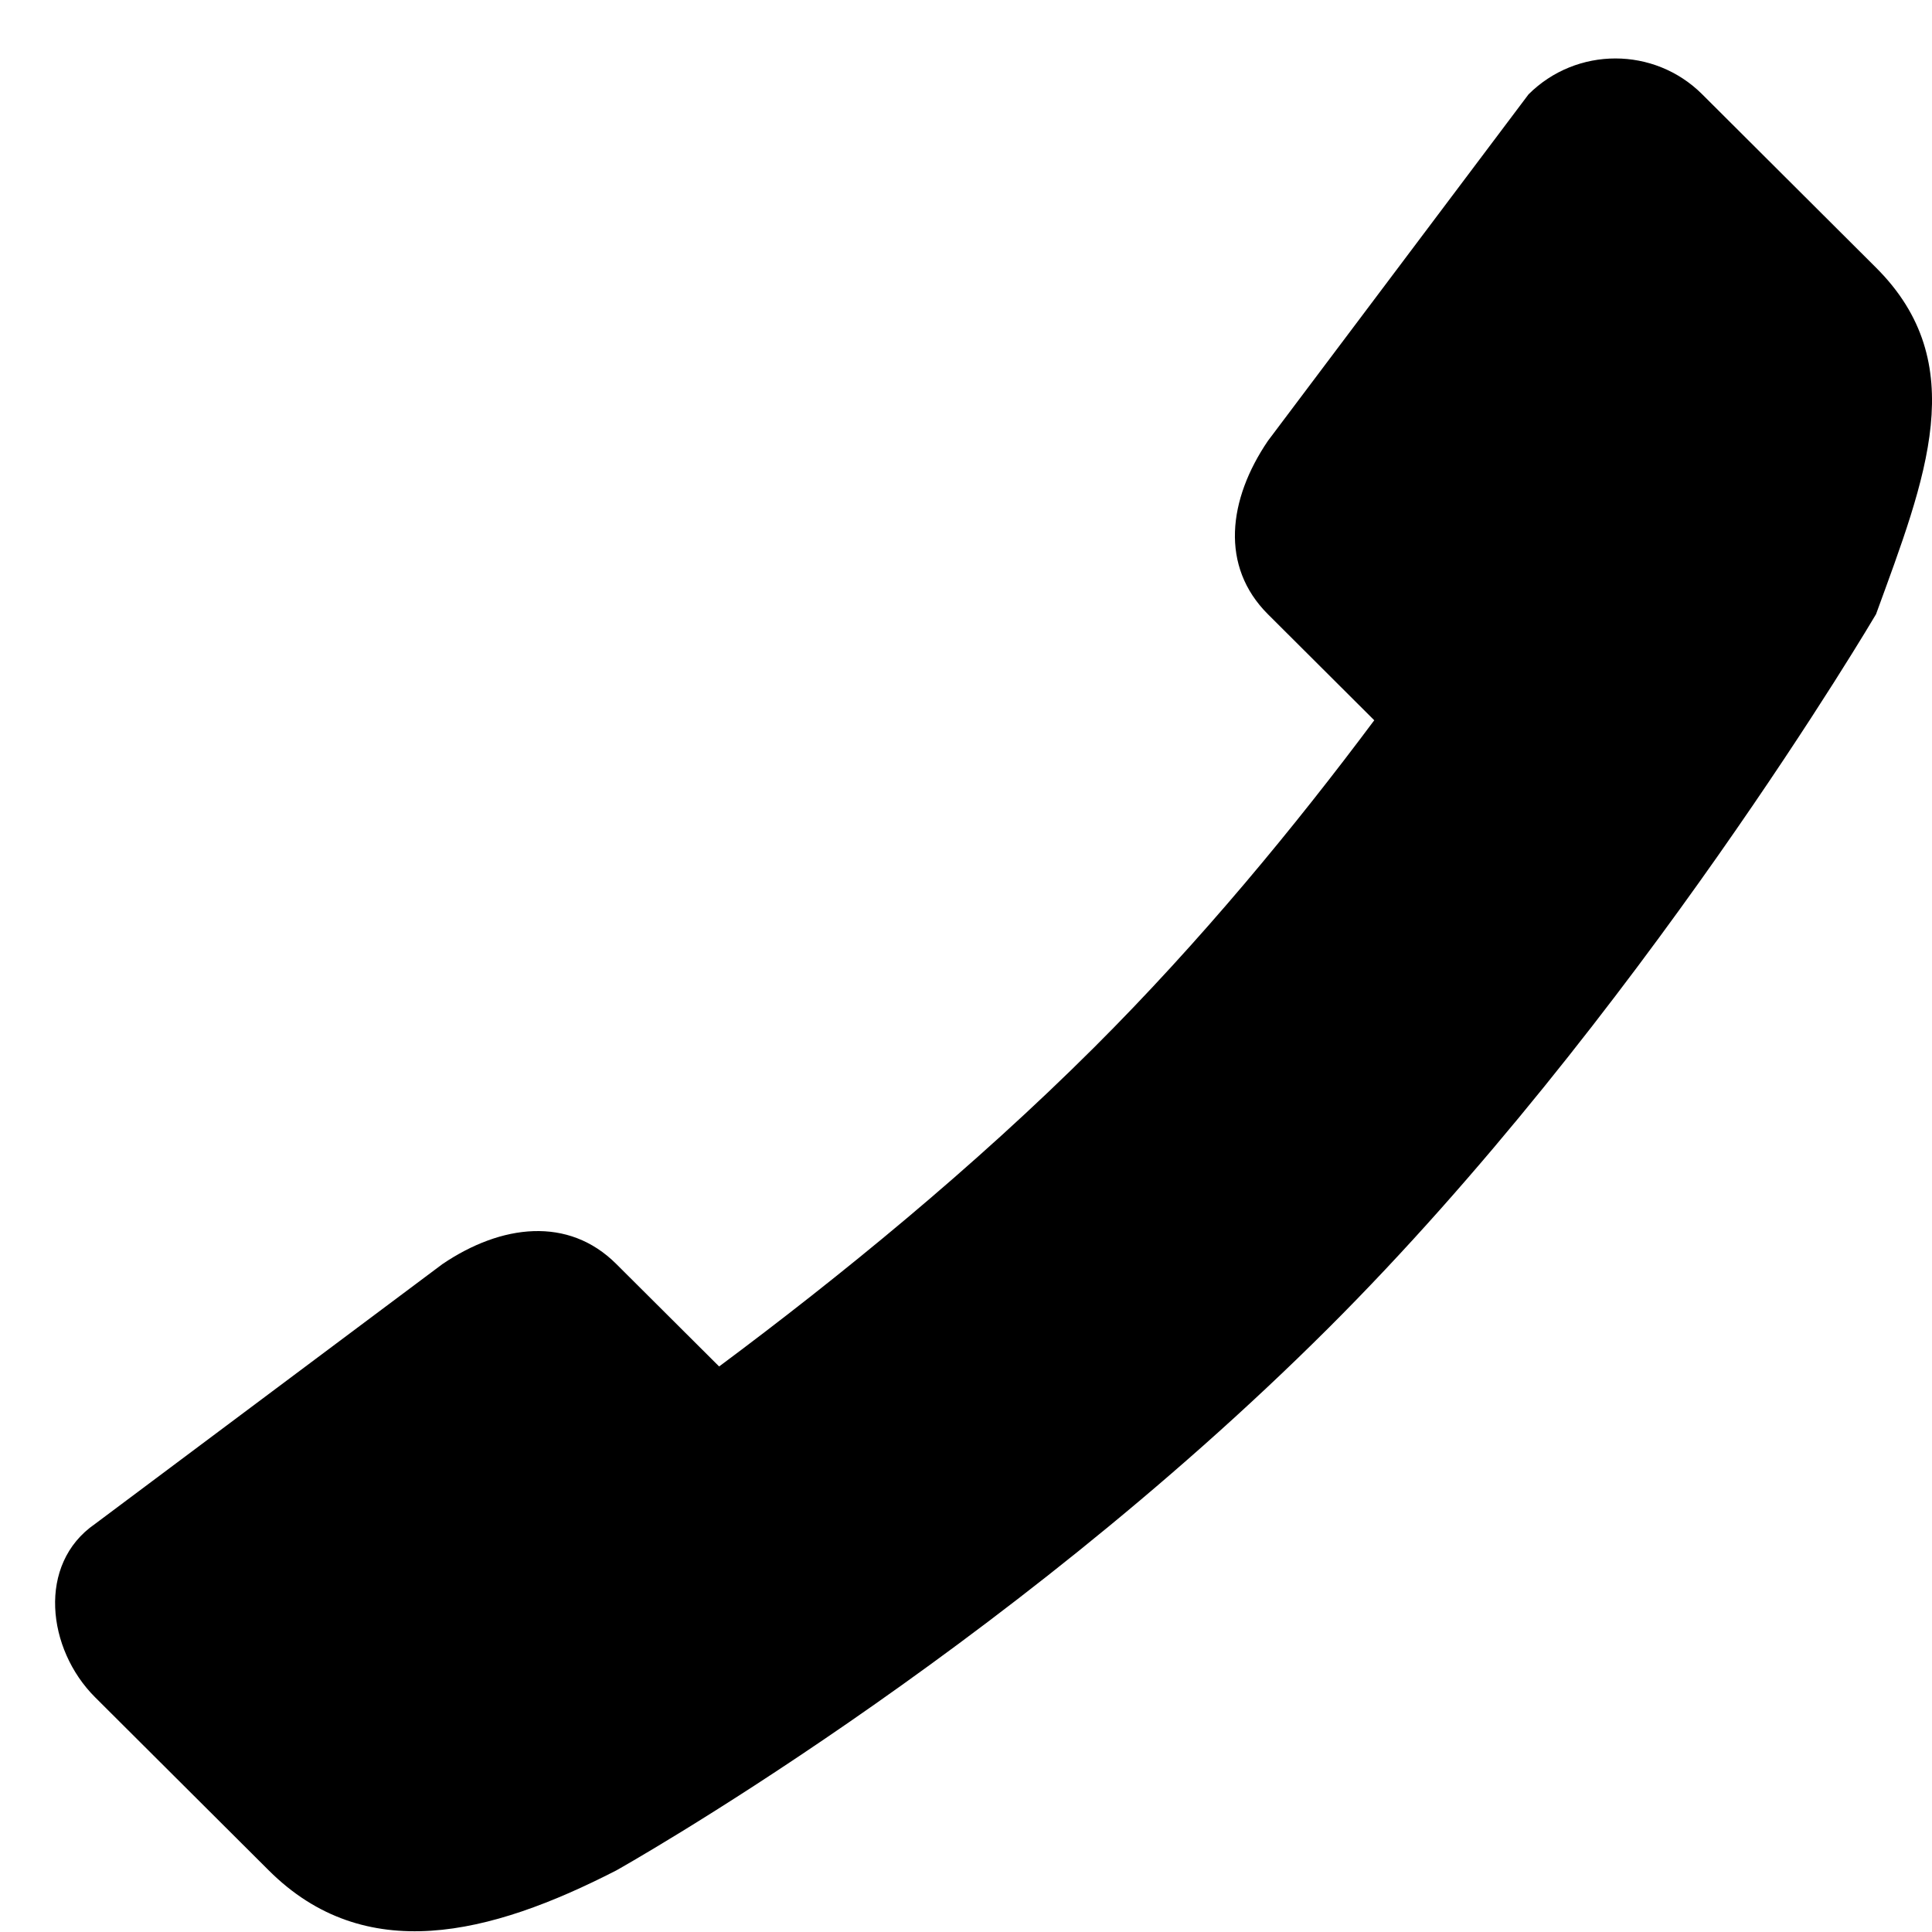
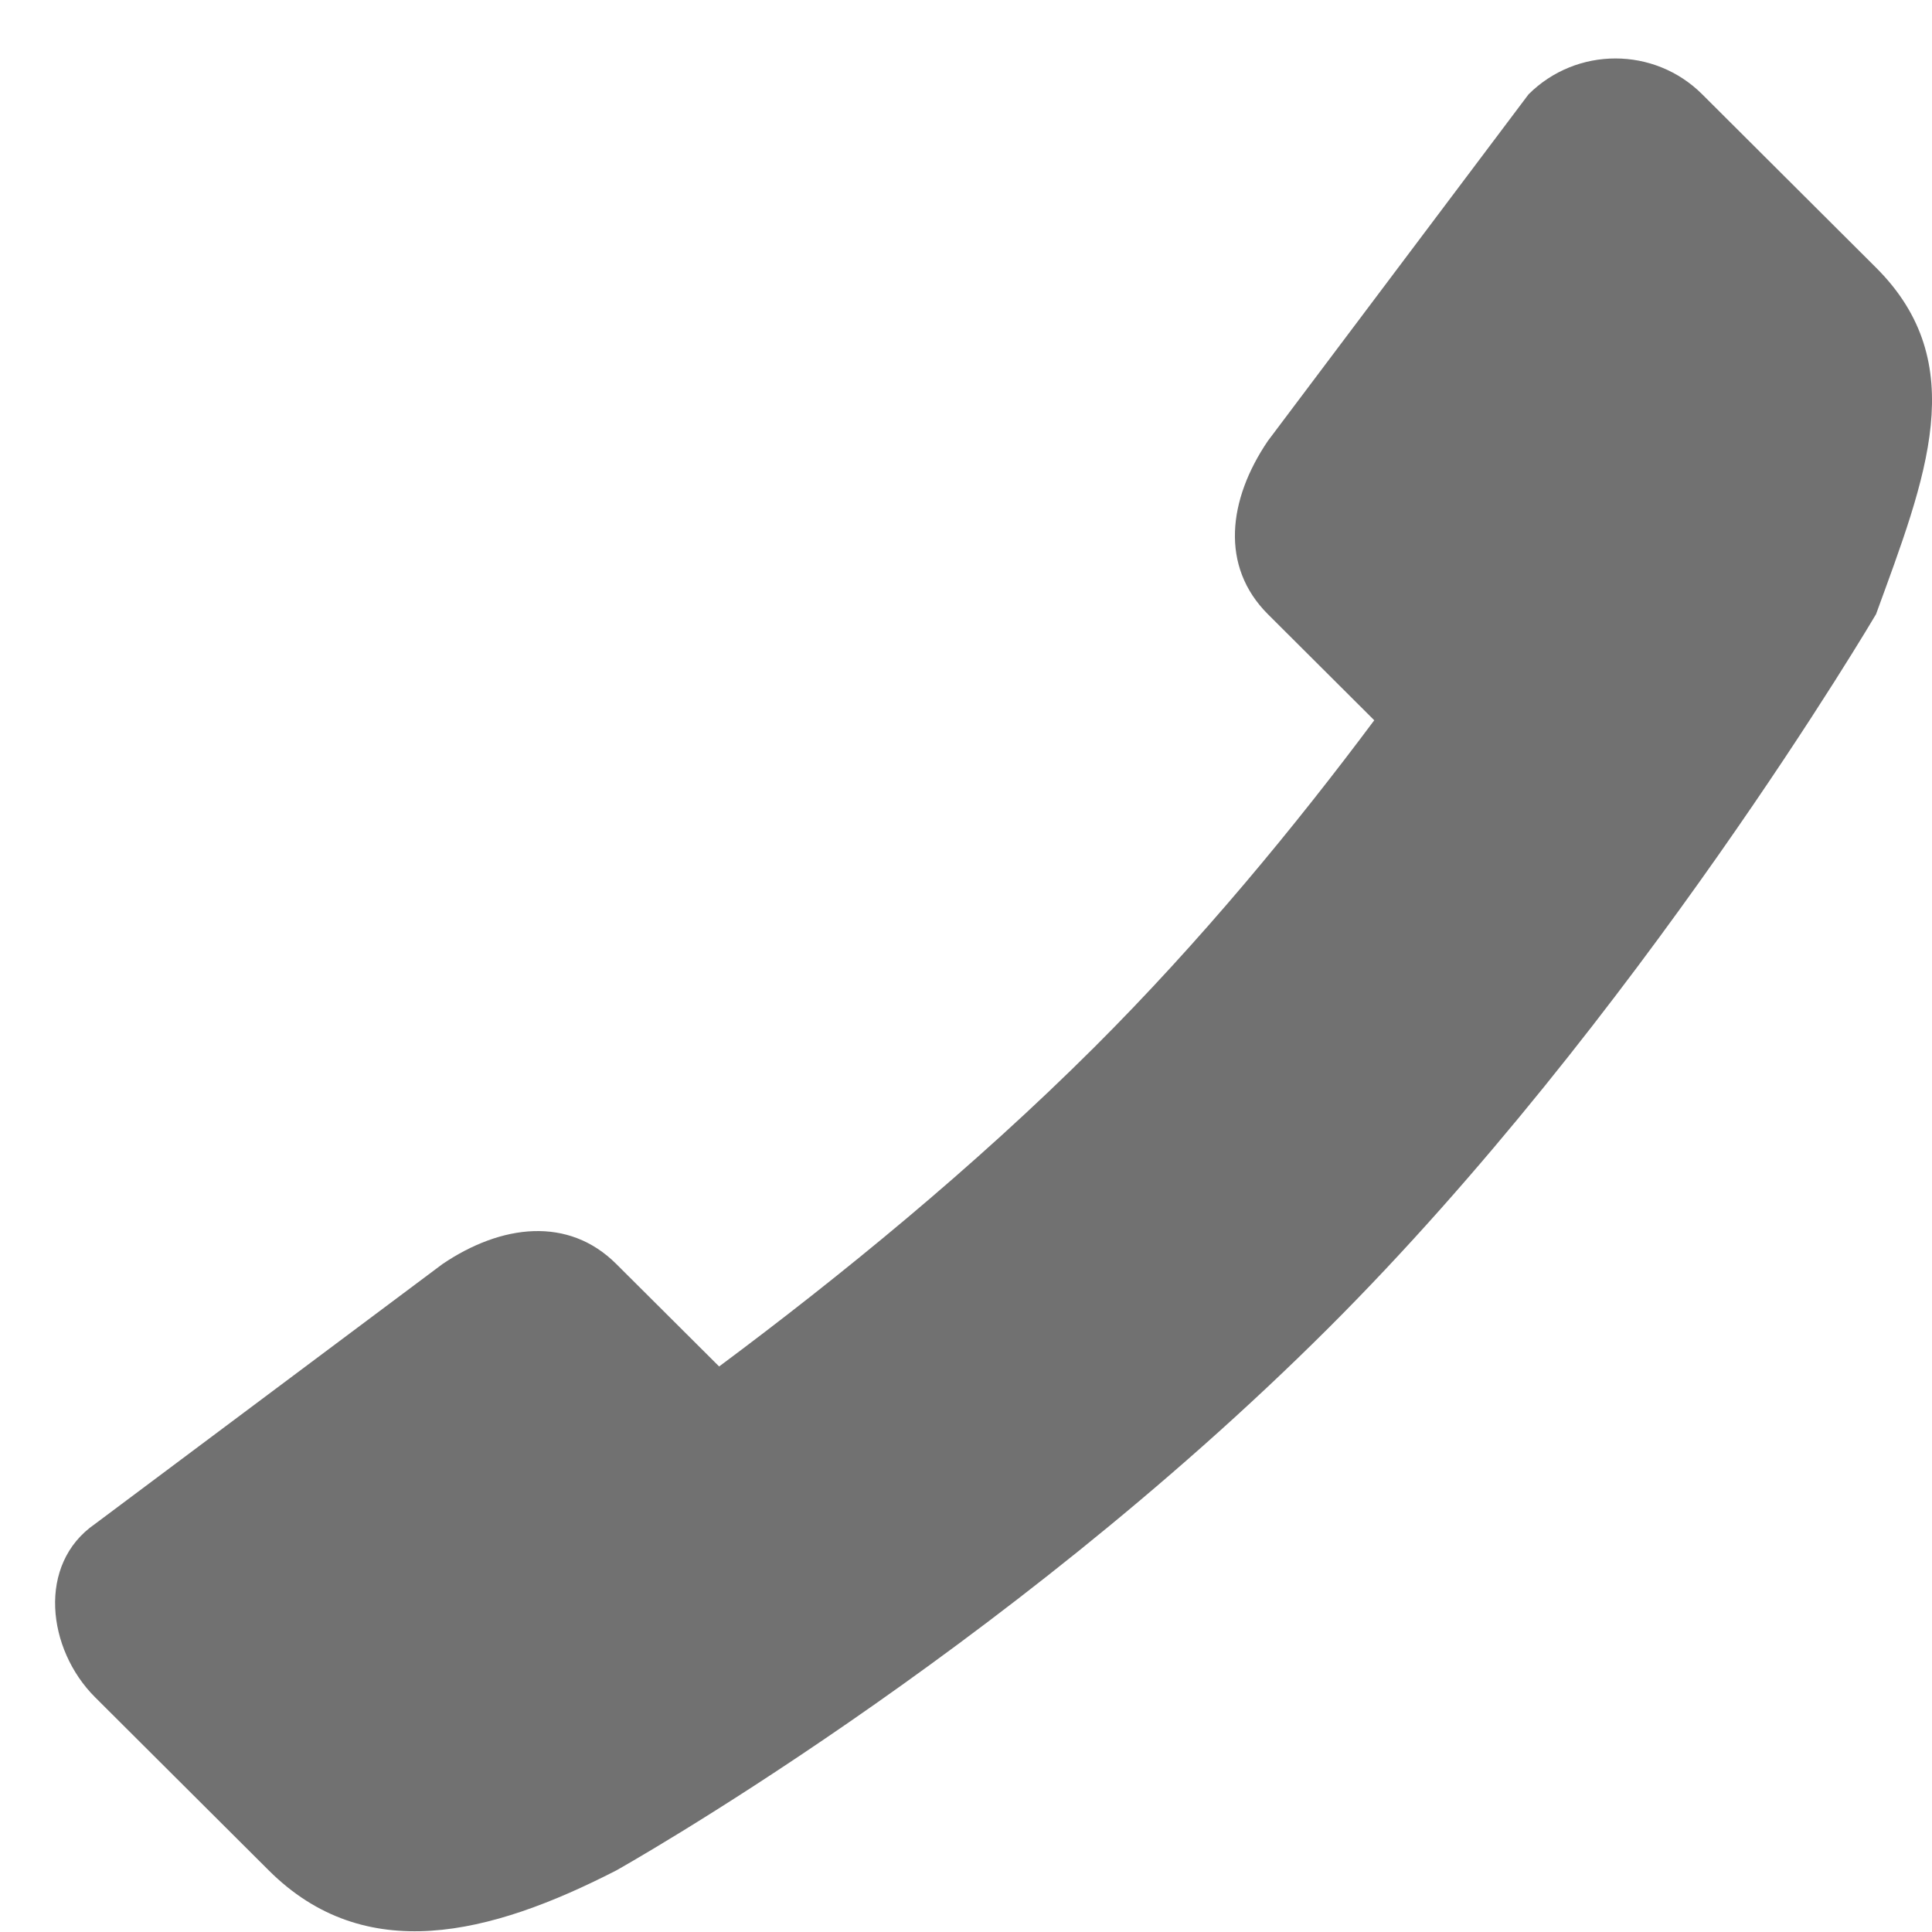
<svg xmlns="http://www.w3.org/2000/svg" width="800px" height="800px" viewBox="0 0 32 32" version="1.1">
  <defs>

</defs>
  <g id="Page-1" stroke="none" stroke-width="1" fill="none" fill-rule="evenodd">
-     <g id="Icon-Set-Filled" transform="translate(-258, -309)" fill="#000000">
+     <g id="Icon-Set-Filled" transform="translate(-258, -309)" fill="#717171">
      <path d="M289.073,313.433 L286.195,310.563 C285.401,309.77 284.112,309.77 283.317,310.563 L279,316.303 C278.341,317.274 278.206,318.38 279,319.173 L280.762,320.93 C279.456,322.68 277.888,324.588 276.123,326.348 C274.127,328.338 271.907,330.147 269.911,331.633 L268.208,329.936 C267.414,329.143 266.305,329.277 265.33,329.936 L259.574,334.241 C258.609,334.906 258.779,336.318 259.574,337.111 L262.452,339.98 C264.042,341.566 266.109,341.058 268.208,339.98 C268.208,339.98 274.561,336.424 280,331 C285.116,325.898 289.073,319.173 289.073,319.173 C289.898,316.91 290.663,315.018 289.073,313.433" id="phone">

</path>
    </g>
  </g>
</svg>
